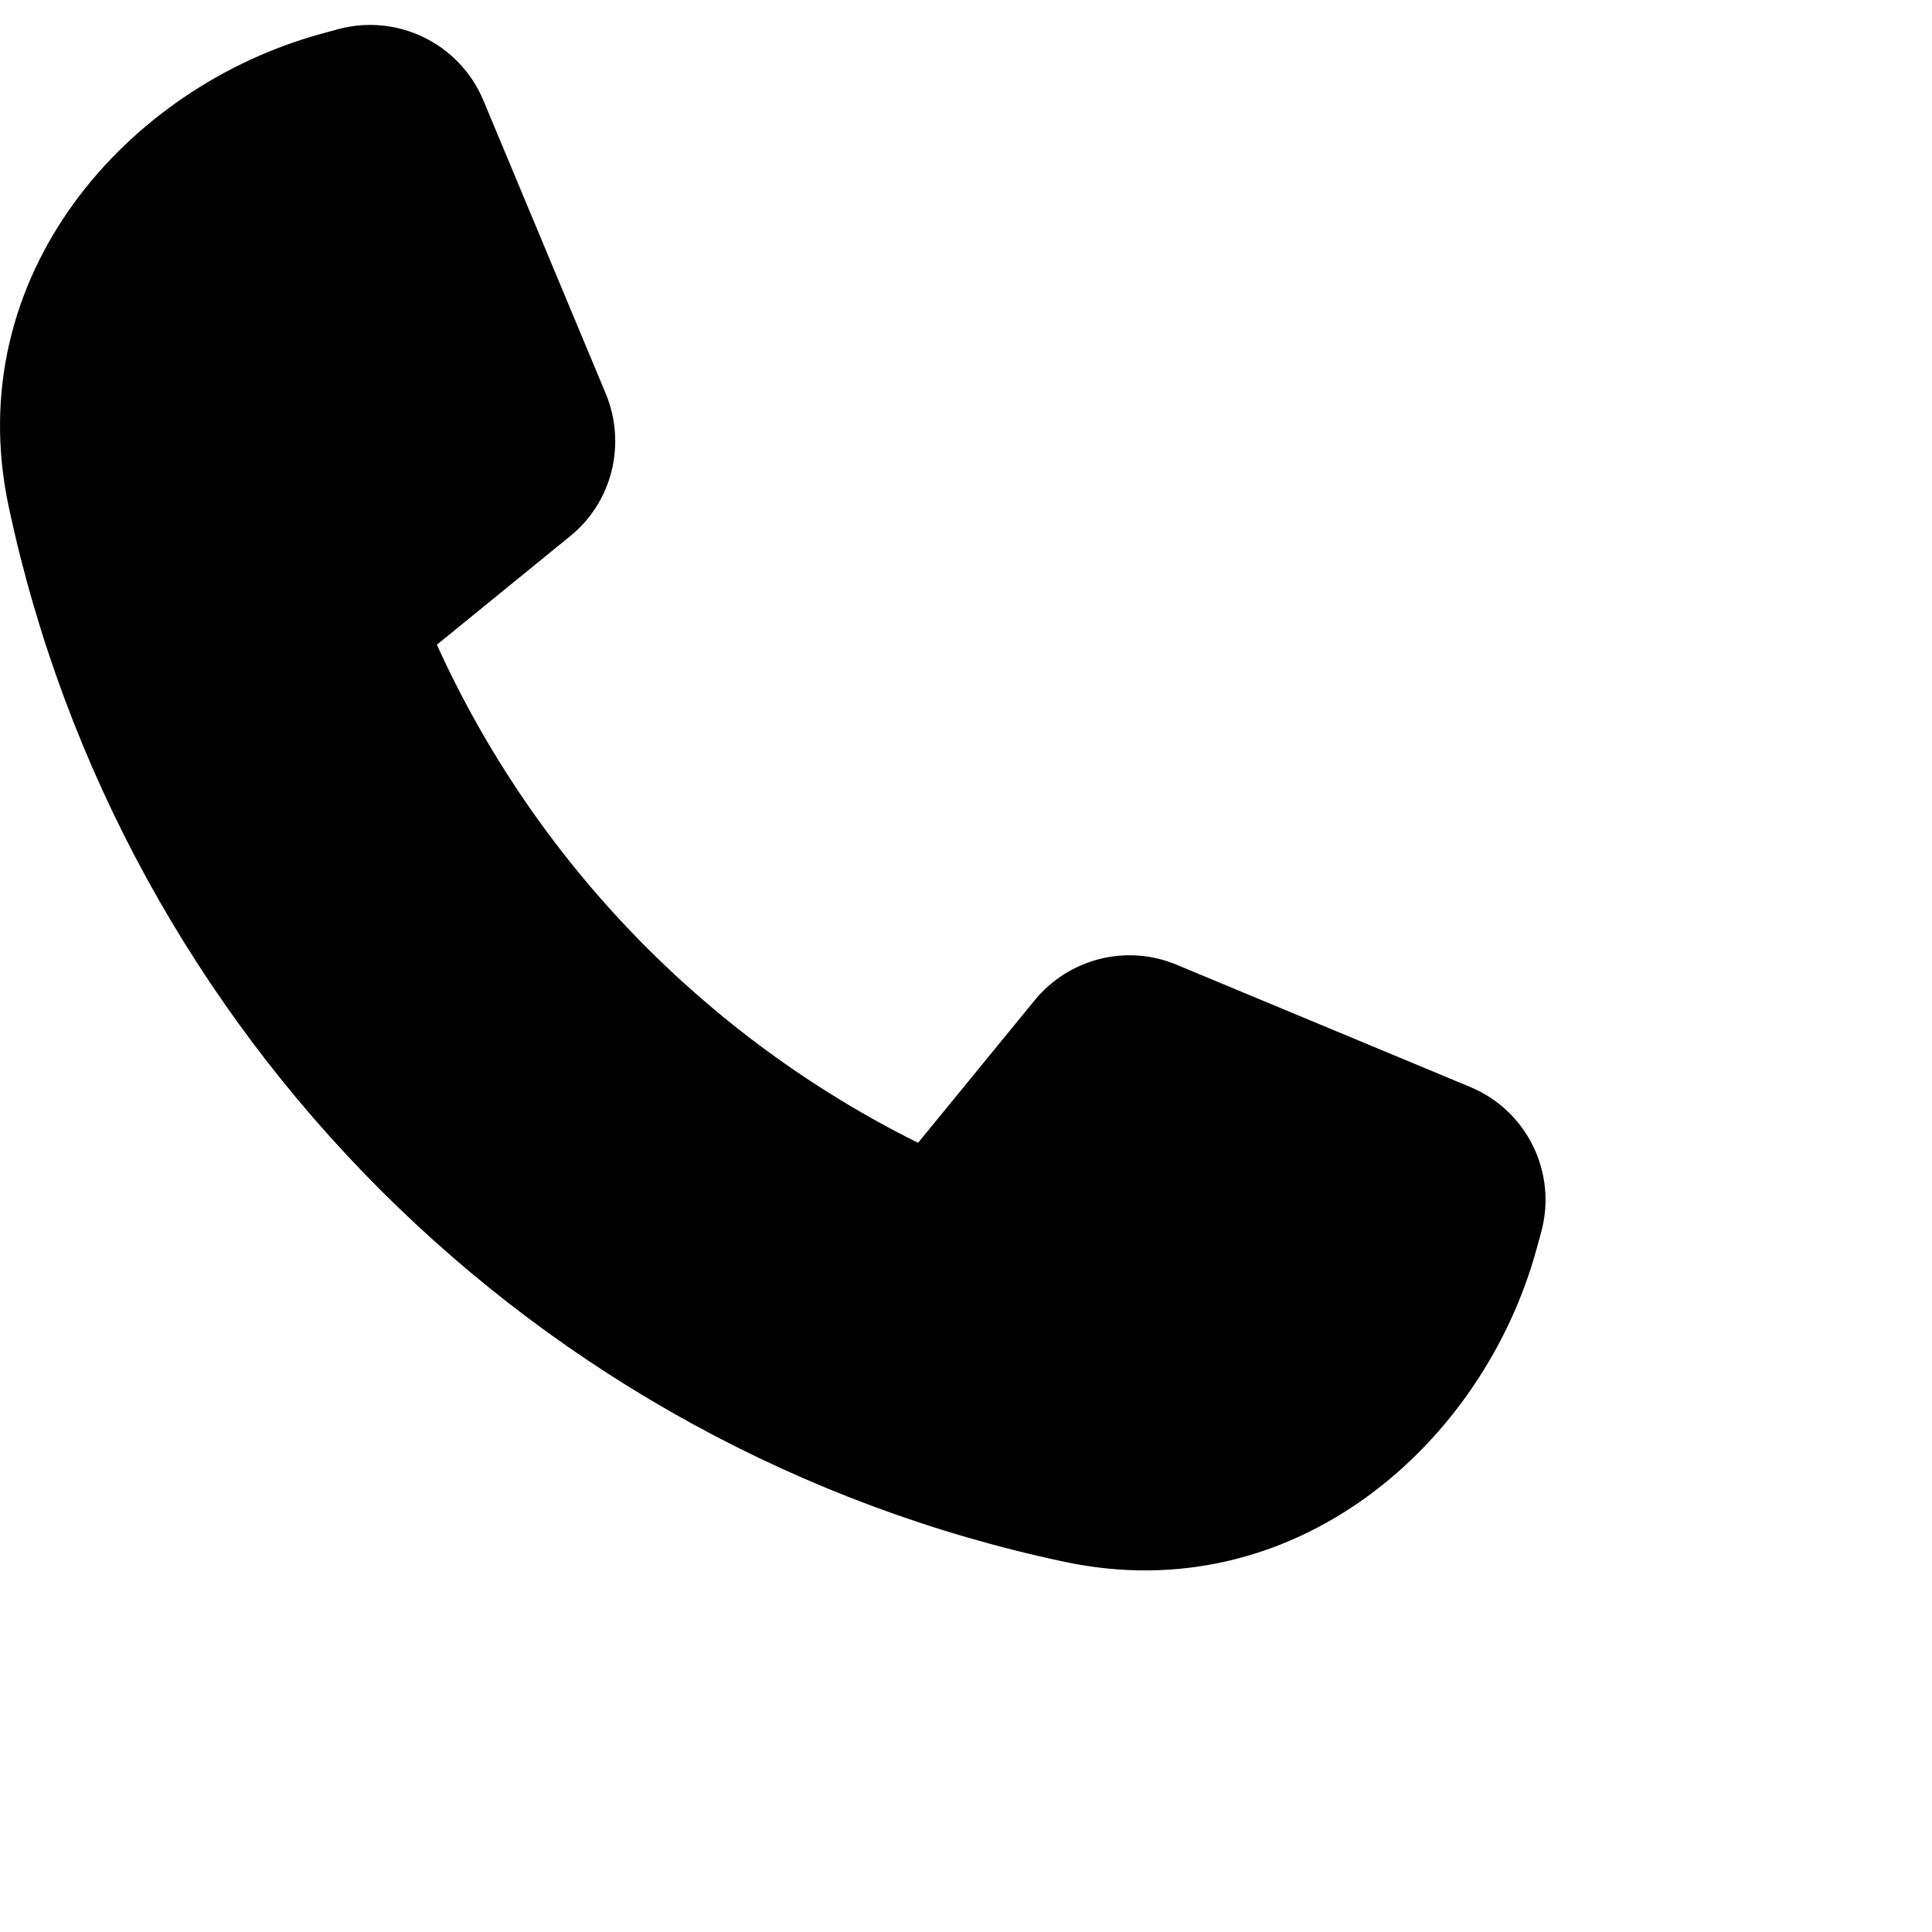
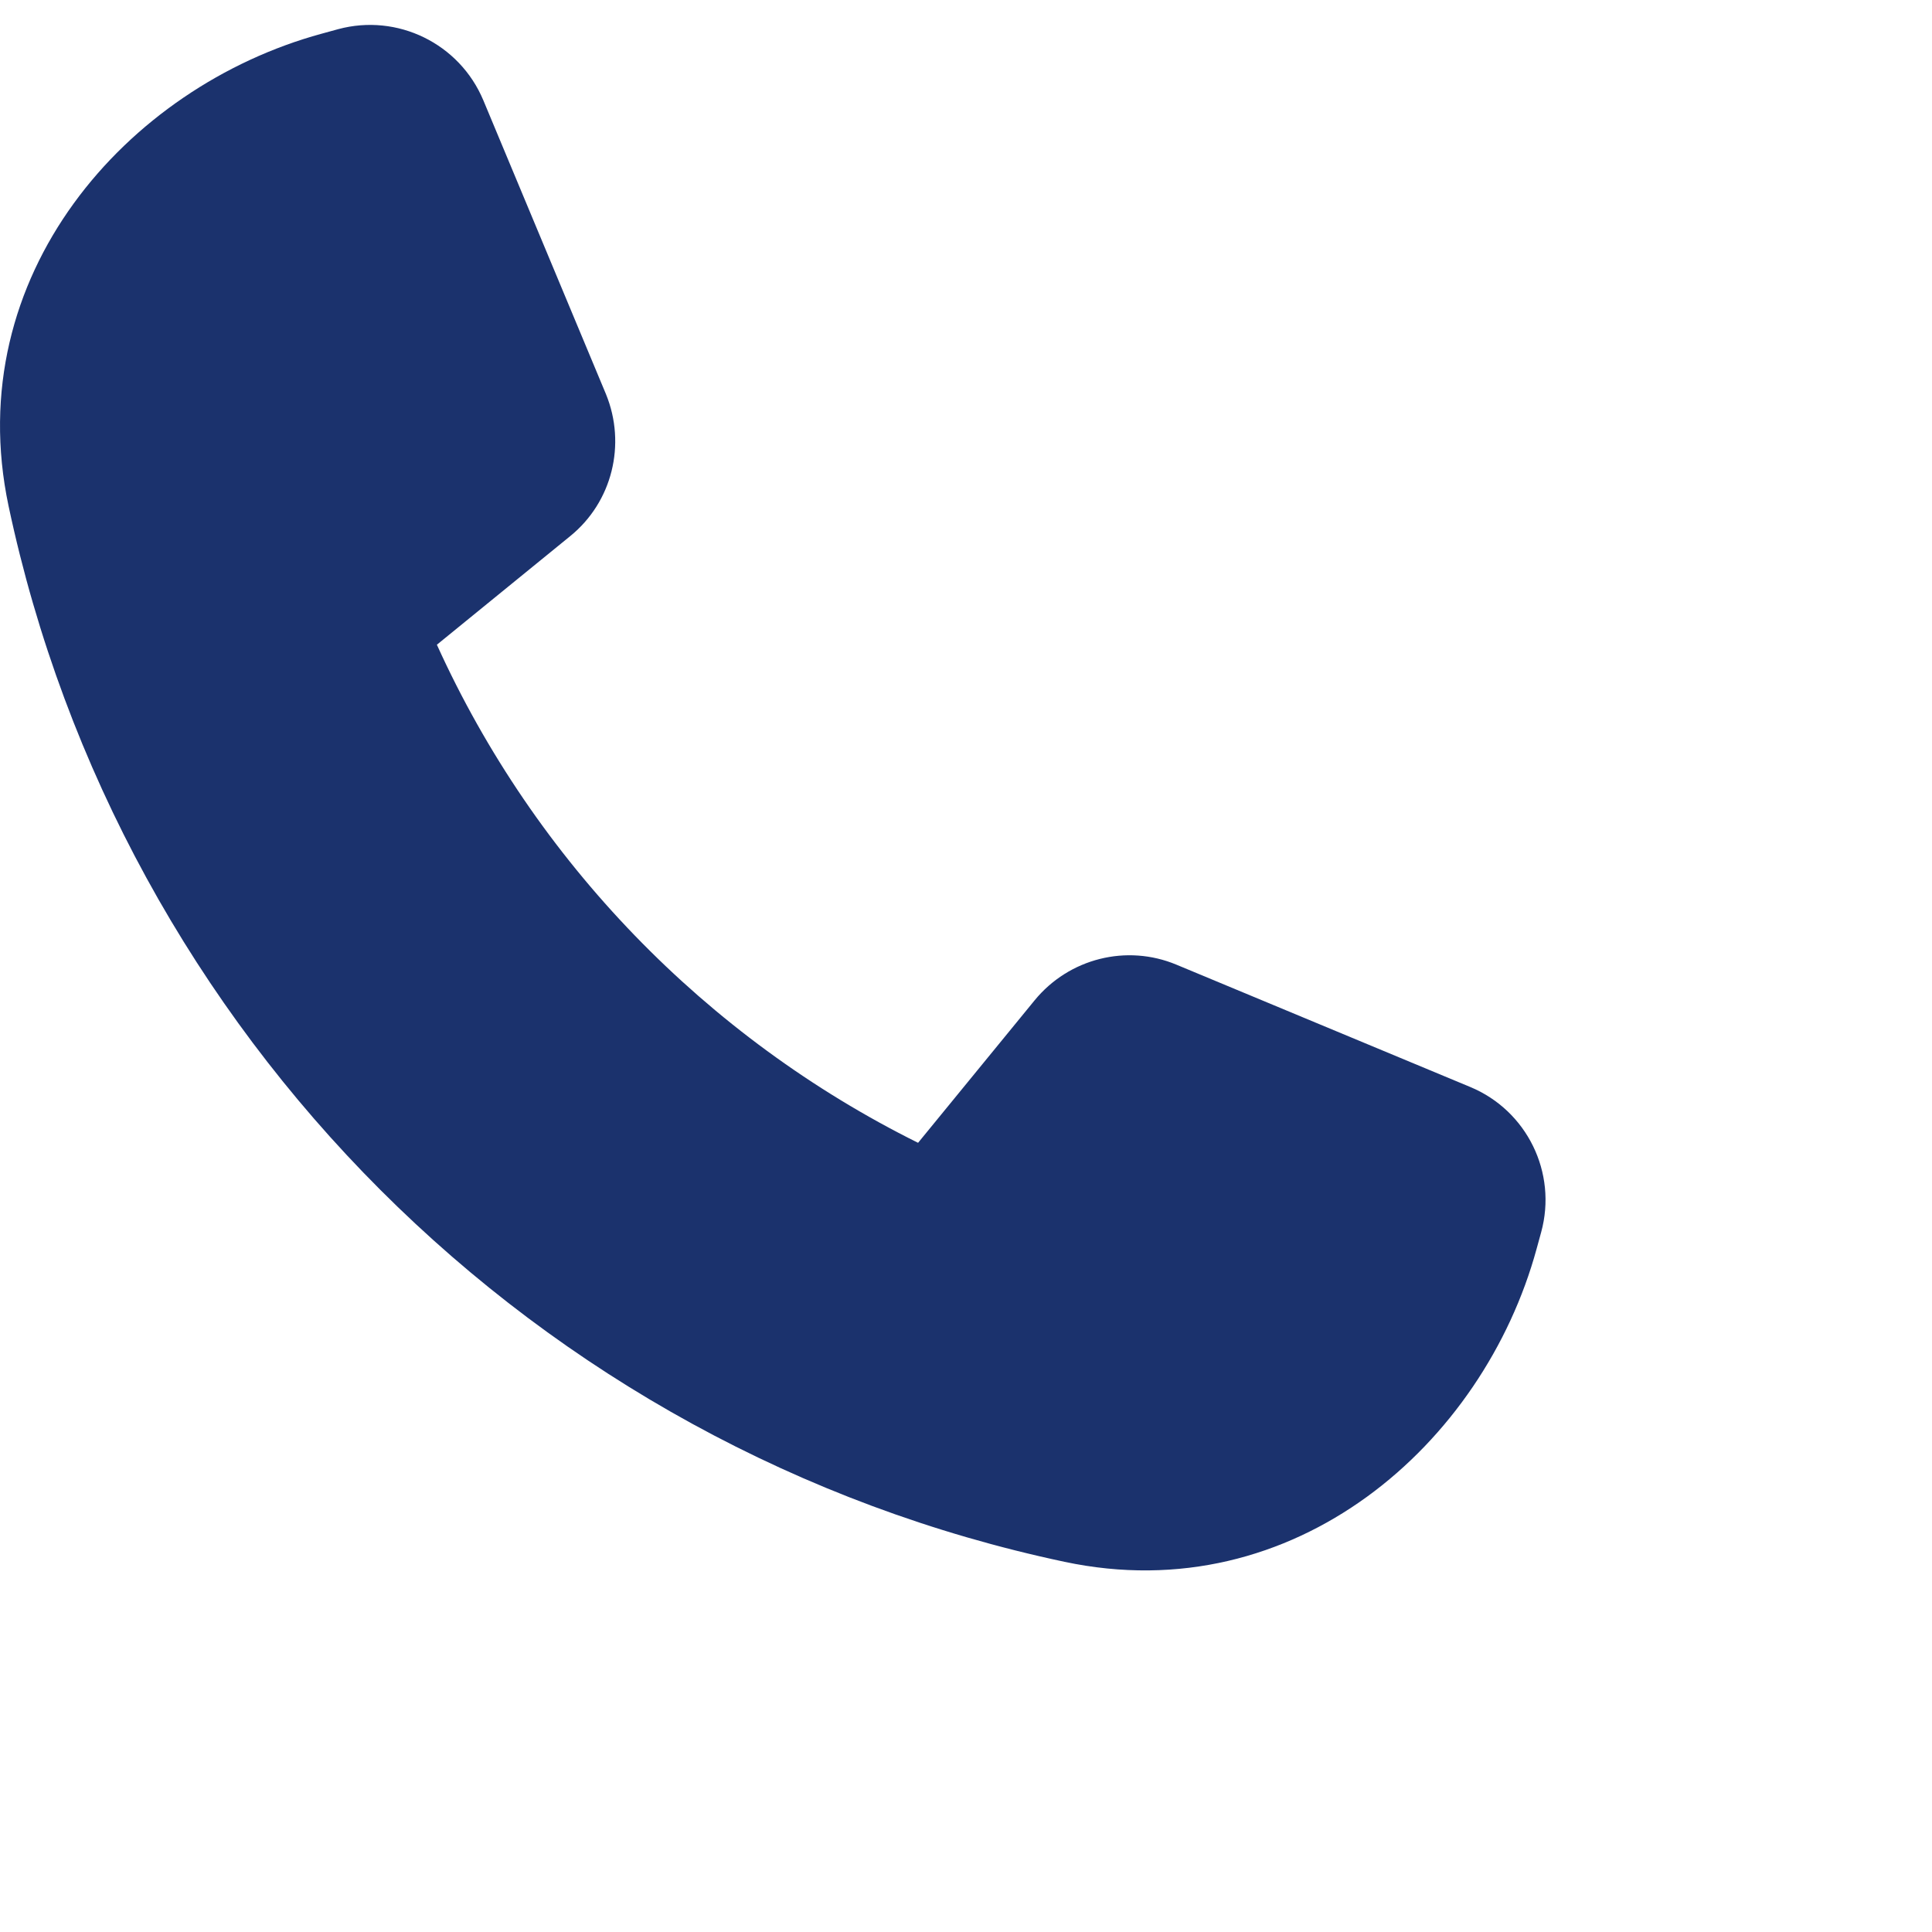
- <svg xmlns="http://www.w3.org/2000/svg" width="31" height="31" viewBox="0 0 31 31" fill="none">
-   <path d="M7.756 1.611C7.373 0.696 6.375 0.212 5.426 0.468L5.16 0.541C2.031 1.394 -0.643 4.426 0.137 8.117C1.934 16.593 8.604 23.263 17.08 25.06C20.776 25.845 23.803 23.166 24.656 20.037L24.729 19.771C24.99 18.817 24.501 17.819 23.59 17.441L18.877 15.479C18.078 15.145 17.153 15.377 16.601 16.051L14.731 18.337C11.326 16.646 8.584 13.818 7.01 10.345L9.151 8.601C9.824 8.054 10.052 7.129 9.723 6.324L7.756 1.611Z" fill="black" />
+ <svg xmlns="http://www.w3.org/2000/svg" width="31" height="31" viewBox="0 0 31 31" fill="#1b326d">
+   <path d="M7.756 1.611C7.373 0.696 6.375 0.212 5.426 0.468L5.16 0.541C2.031 1.394 -0.643 4.426 0.137 8.117C1.934 16.593 8.604 23.263 17.08 25.06C20.776 25.845 23.803 23.166 24.656 20.037L24.729 19.771C24.99 18.817 24.501 17.819 23.59 17.441L18.877 15.479C18.078 15.145 17.153 15.377 16.601 16.051L14.731 18.337C11.326 16.646 8.584 13.818 7.01 10.345L9.151 8.601C9.824 8.054 10.052 7.129 9.723 6.324L7.756 1.611Z" />
</svg>
